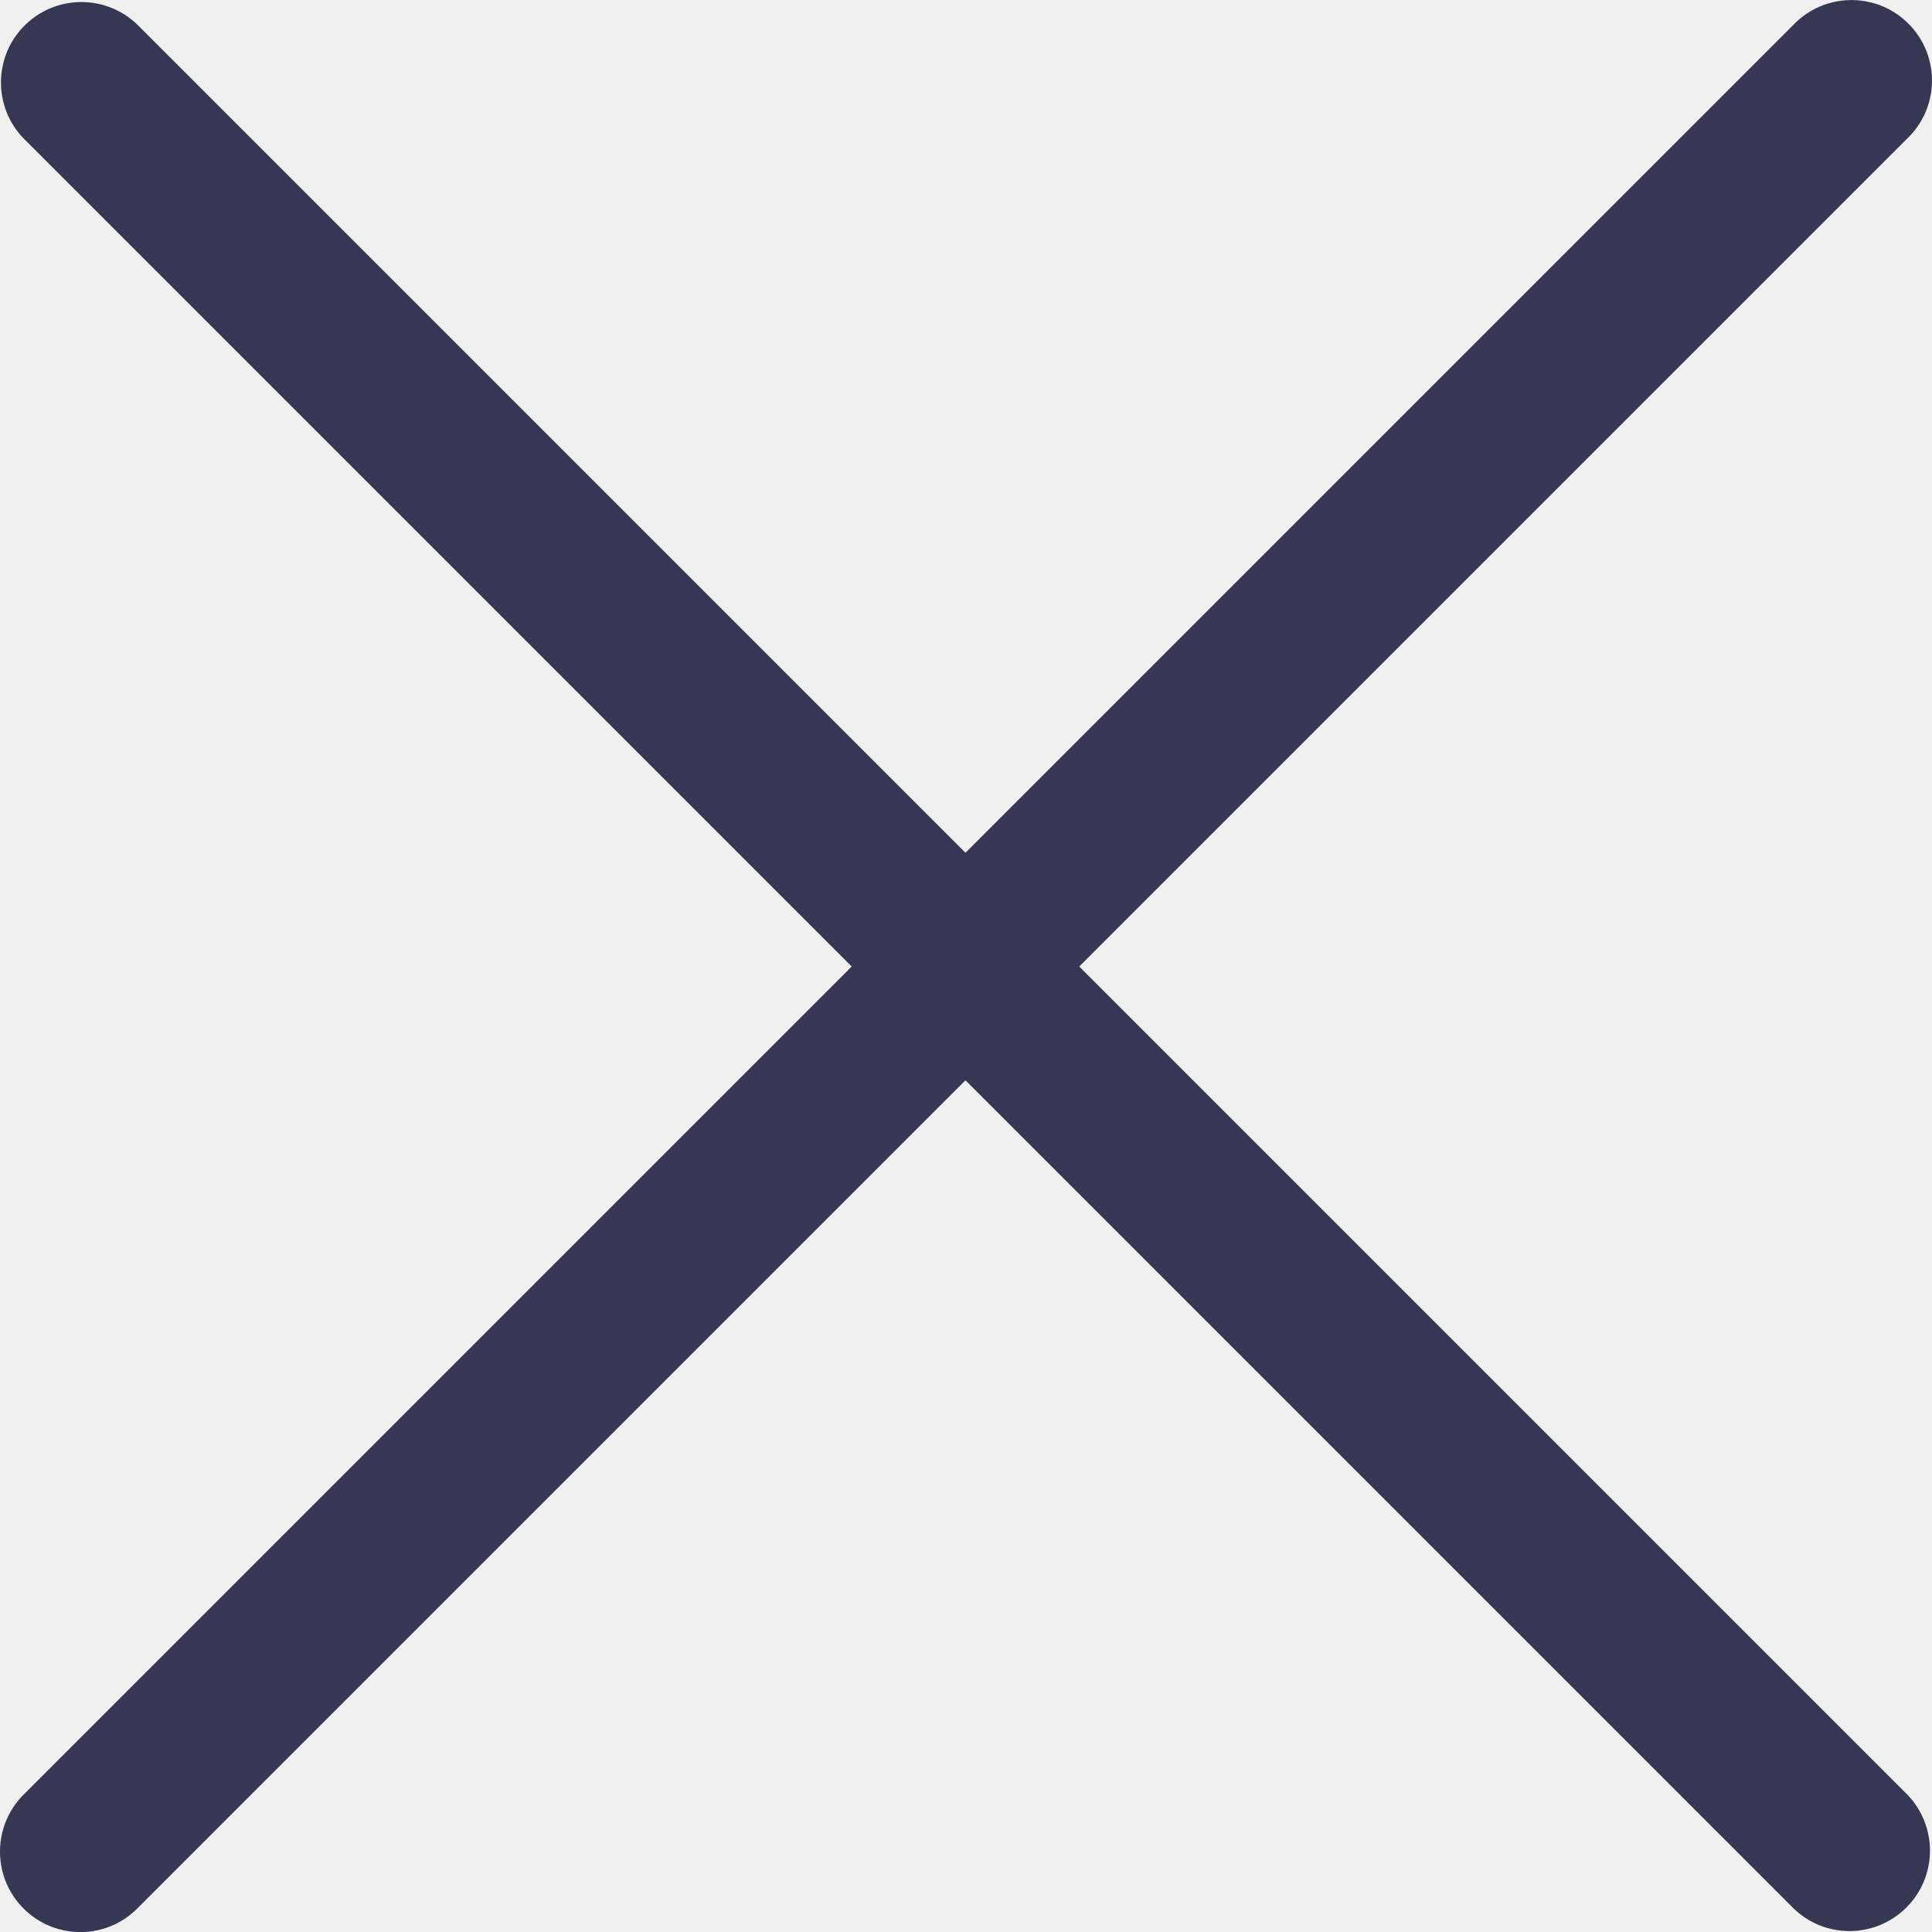
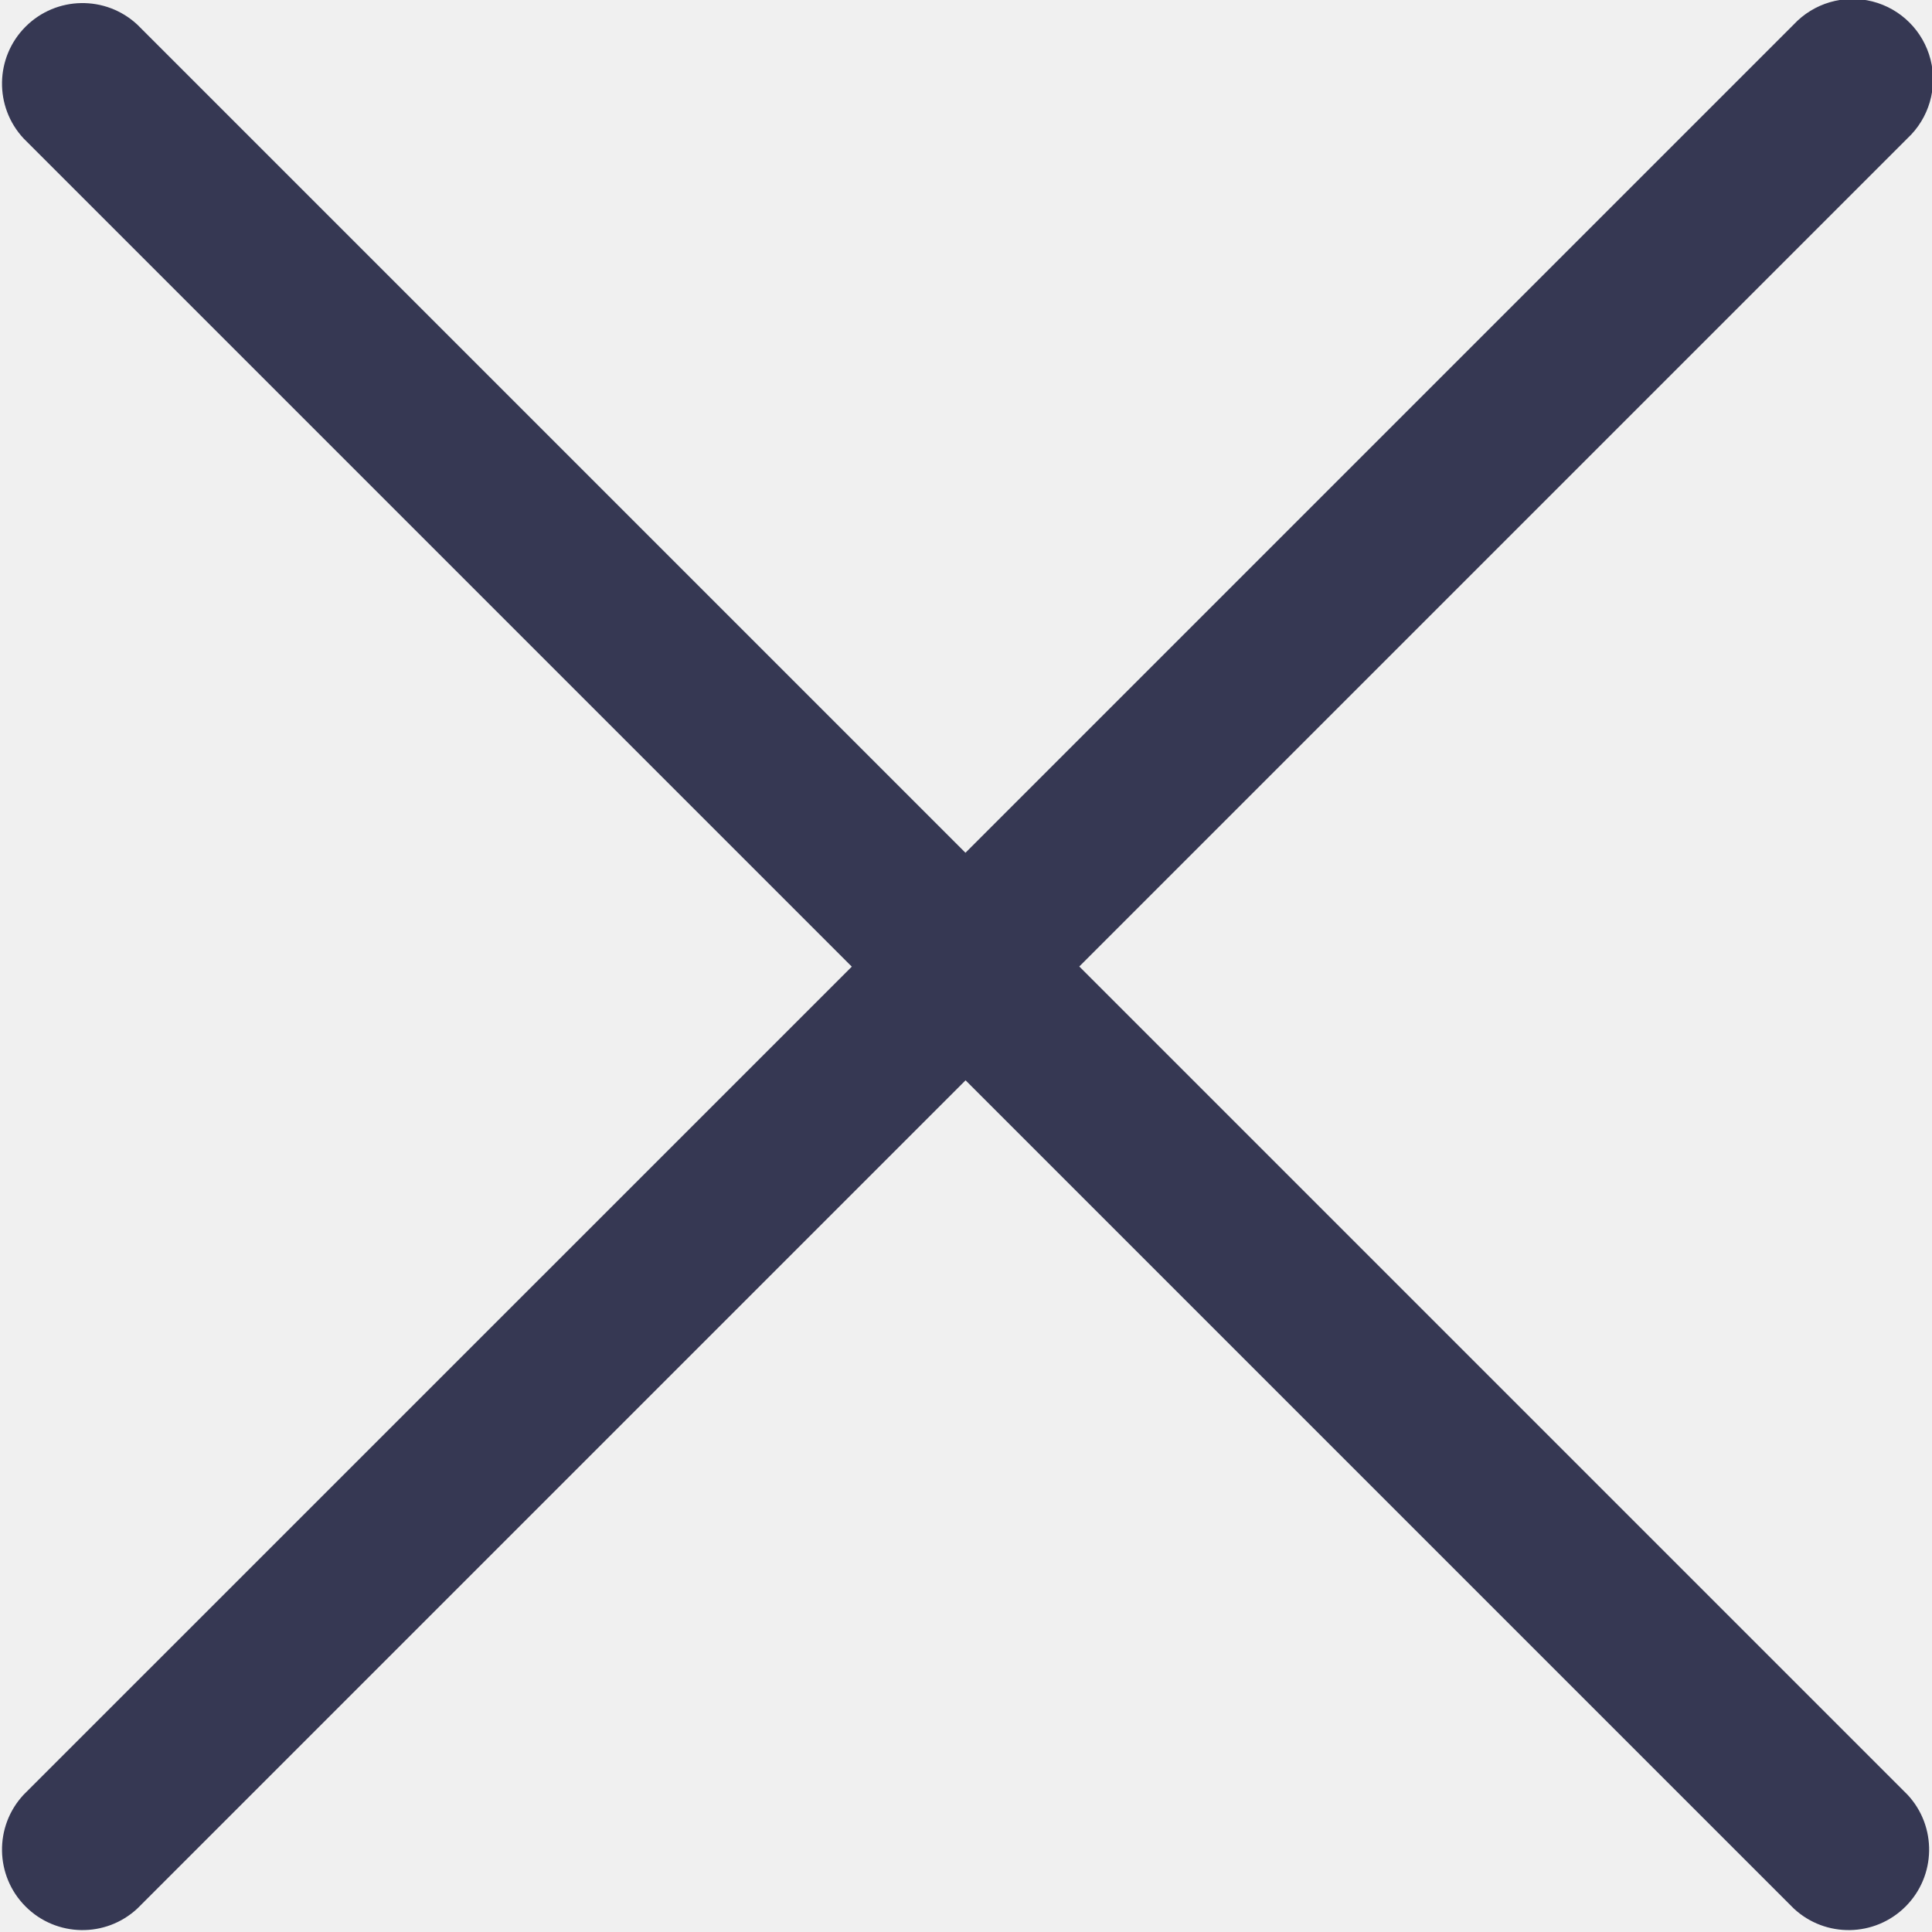
- <svg xmlns="http://www.w3.org/2000/svg" width="18" height="18" viewBox="0 0 18 18" fill="none">
+ <svg xmlns="http://www.w3.org/2000/svg" width="18" height="18" fill="none">
  <g clip-path="url(#clip0_239_504)">
-     <path d="M10.055 9.005L17.771 1.289C18.069 1.002 18.077 0.527 17.789 0.229C17.502 -0.068 17.027 -0.077 16.729 0.211C16.723 0.217 16.717 0.223 16.711 0.229L8.995 7.945L1.279 0.229C0.981 -0.058 0.507 -0.05 0.219 0.248C-0.061 0.538 -0.061 0.999 0.219 1.289L7.935 9.005L0.219 16.721C-0.073 17.014 -0.073 17.488 0.219 17.781C0.512 18.074 0.987 18.074 1.279 17.781L8.995 10.065L16.711 17.781C17.009 18.069 17.483 18.06 17.771 17.762C18.051 17.472 18.051 17.012 17.771 16.721L10.055 9.005Z" fill="#363853" />
+     <path d="M10.055 9.005l7.716-7.716a.75.75 0 10-1.06-1.06L8.995 7.945 1.28.23A.75.75 0 00.22 1.29l7.716 7.716L.22 16.721a.75.75 0 001.06 1.06l7.716-7.716 7.716 7.716a.75.75 0 001.06-1.06l-7.716-7.716z" fill="#363853" />
  </g>
  <defs>
    <clipPath id="clip0_239_504">
-       <rect width="18" height="18" fill="white" />
+       <path fill="#fff" d="M0 0h18v18H0z" />
    </clipPath>
  </defs>
</svg>
